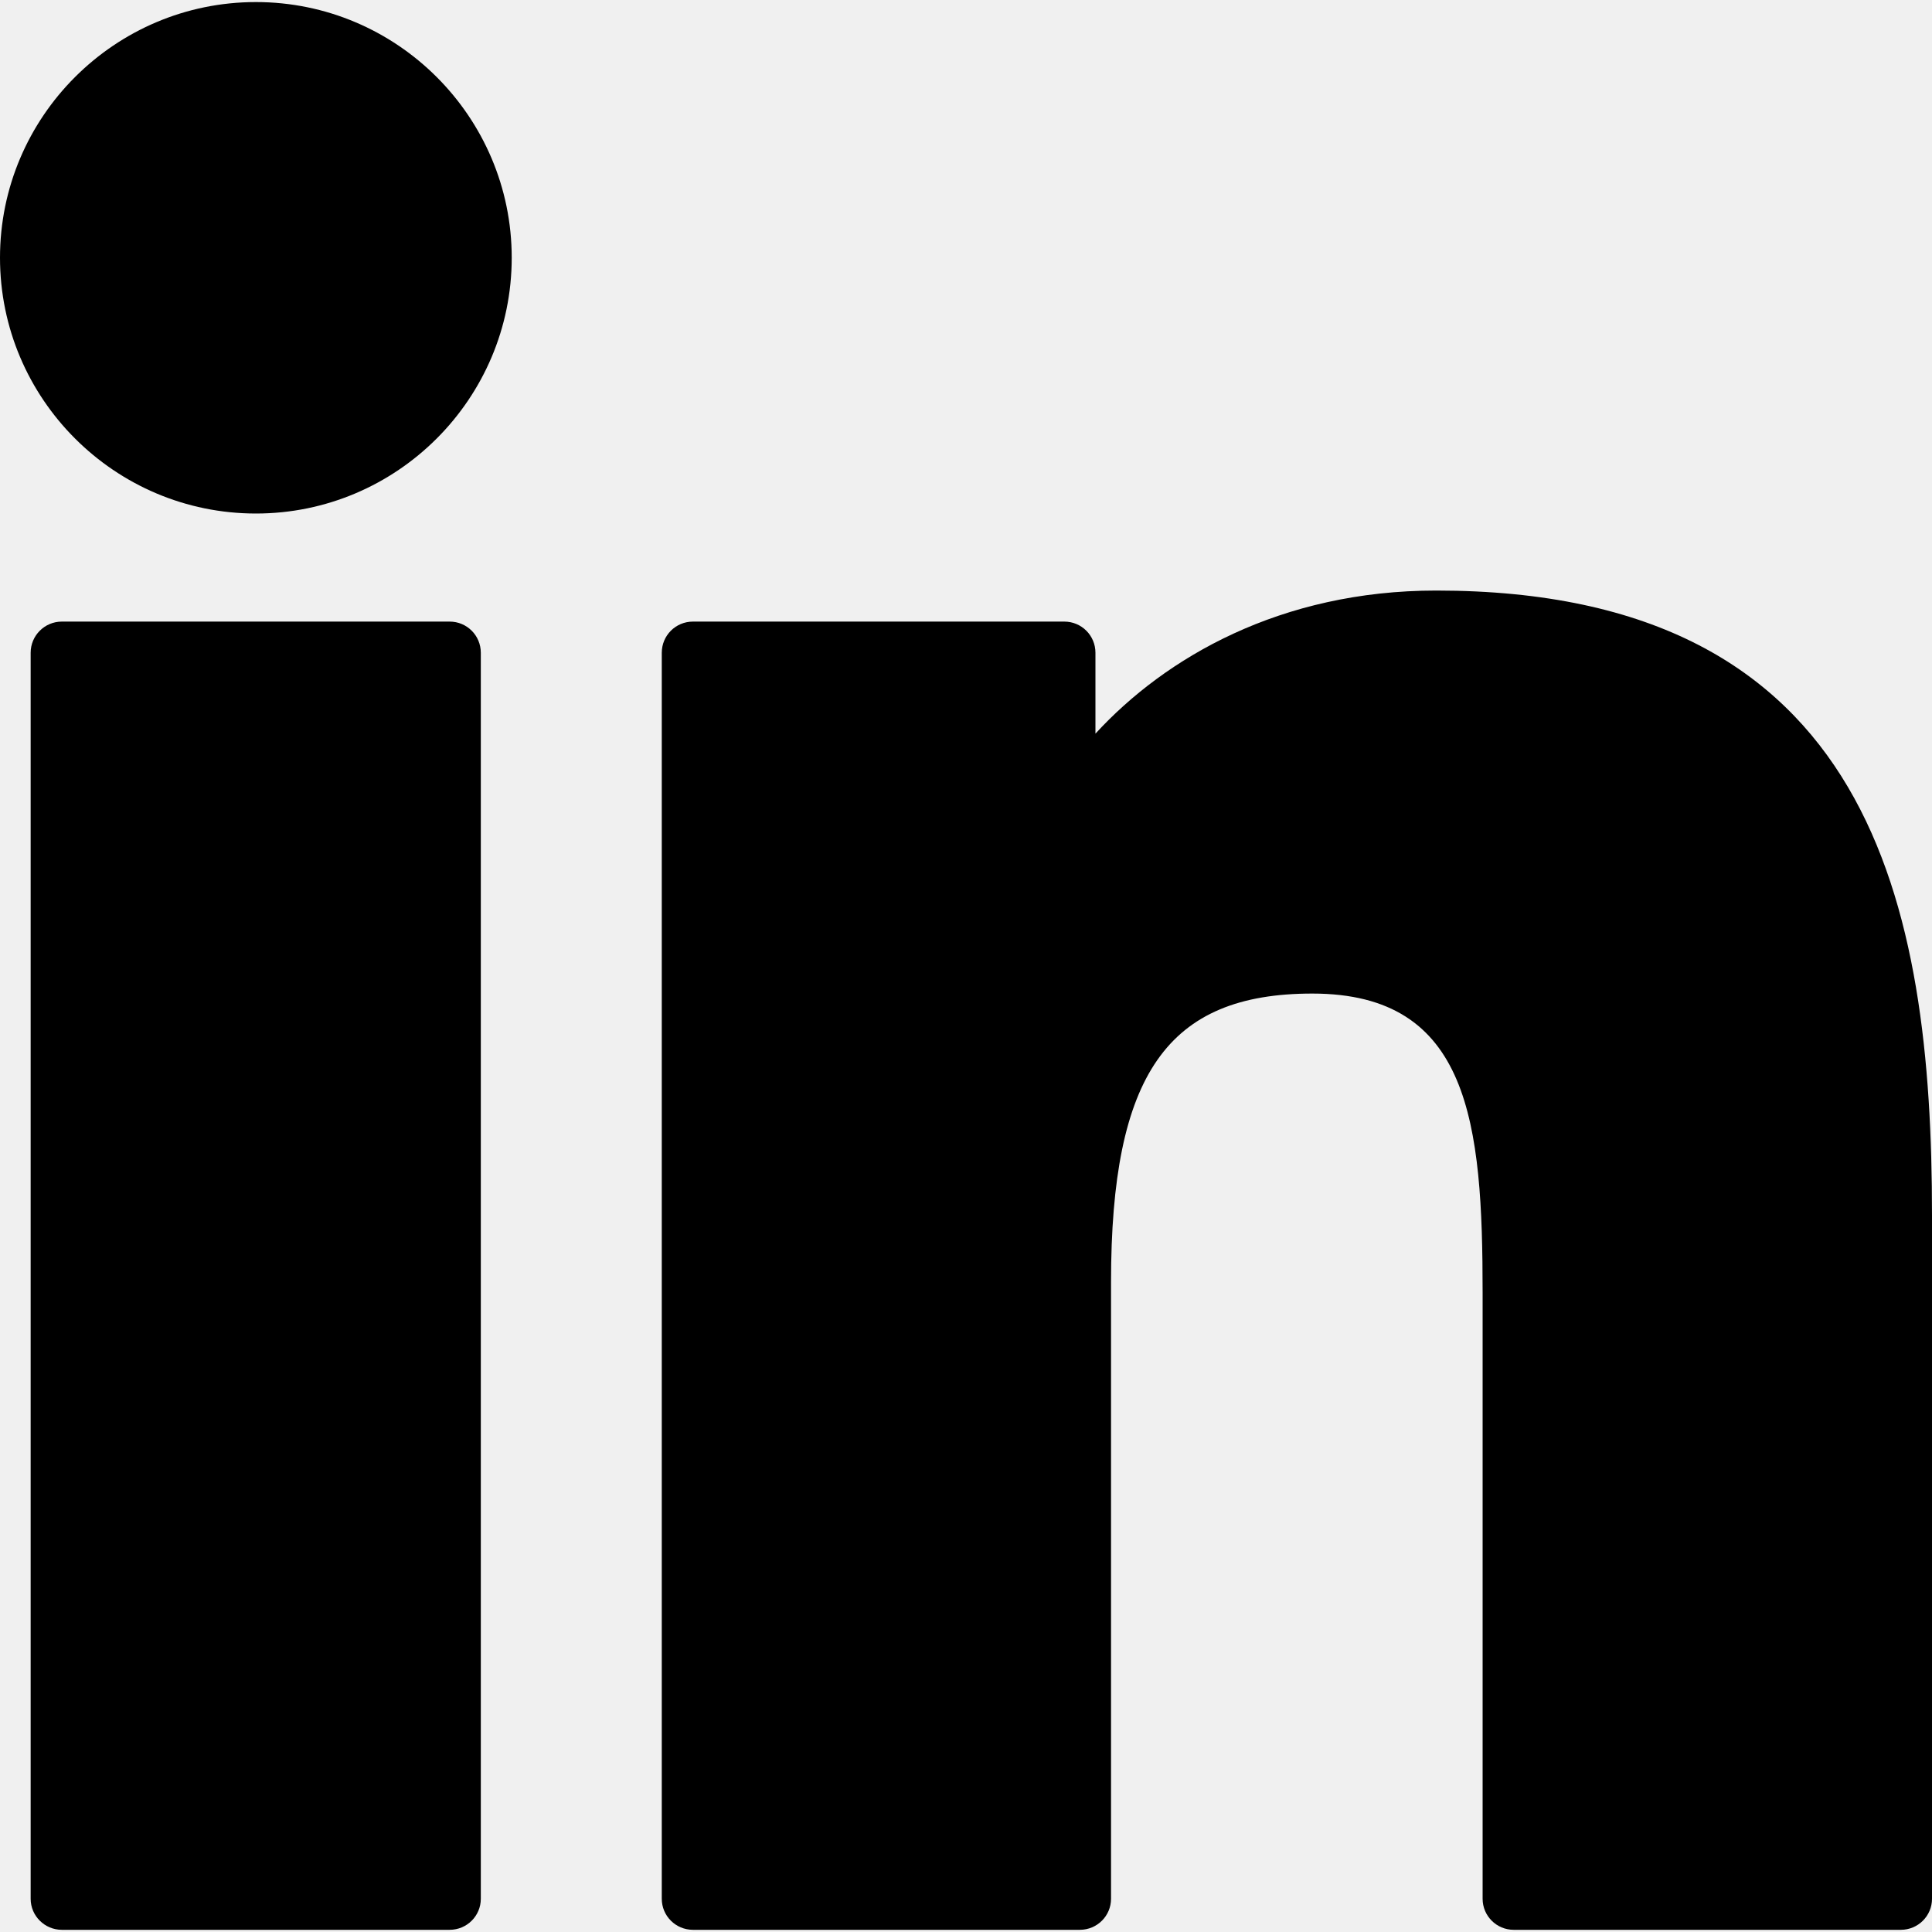
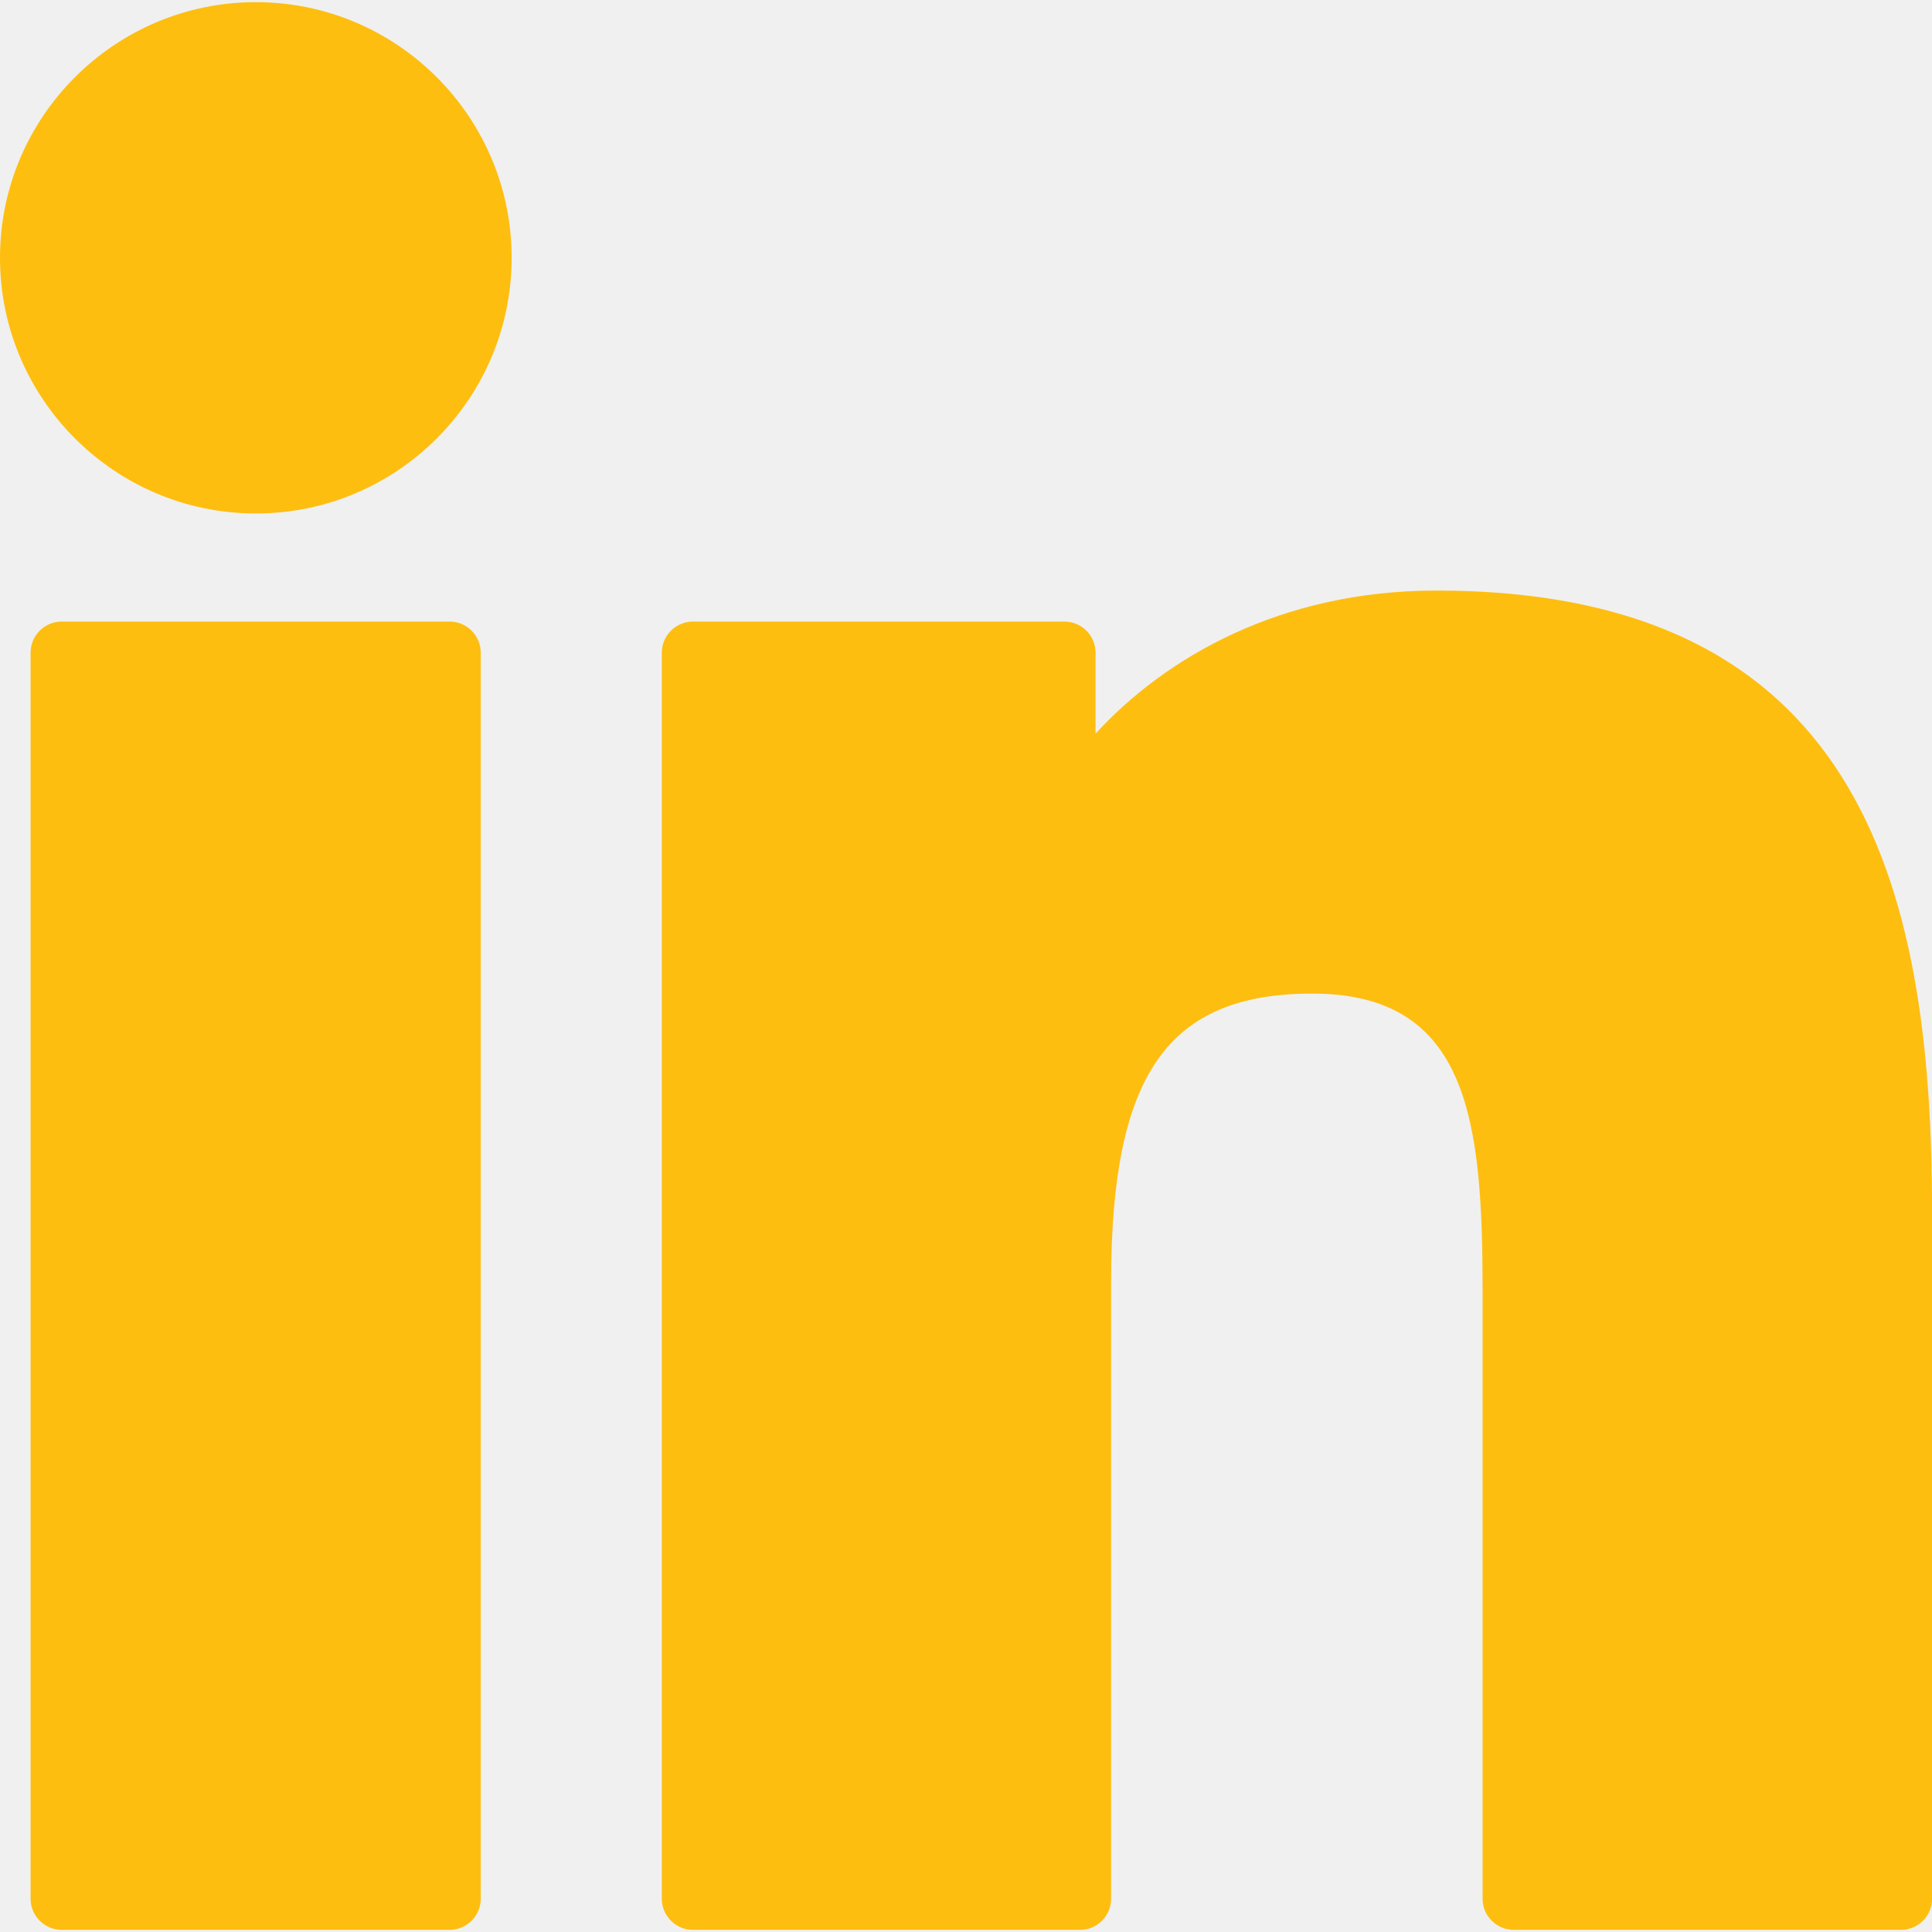
- <svg xmlns="http://www.w3.org/2000/svg" width="15" height="15" viewBox="0 0 15 15" fill="none">
-   <g clip-path="url(#clip0_11739_414)">
-     <path d="M3.491 4.826H0.48C0.347 4.826 0.238 4.934 0.238 5.068V14.742C0.238 14.875 0.347 14.983 0.48 14.983H3.491C3.625 14.983 3.733 14.875 3.733 14.742V5.068C3.733 4.934 3.625 4.826 3.491 4.826Z" fill="black" />
-     <path d="M1.987 0.016C0.891 0.016 0 0.907 0 2.001C0 3.096 0.891 3.987 1.987 3.987C3.082 3.987 3.973 3.096 3.973 2.001C3.973 0.907 3.082 0.016 1.987 0.016Z" fill="black" />
-     <path d="M11.151 4.585C9.942 4.585 9.048 5.105 8.505 5.696V5.068C8.505 4.934 8.397 4.826 8.263 4.826H5.38C5.246 4.826 5.138 4.934 5.138 5.068V14.742C5.138 14.875 5.246 14.983 5.38 14.983H8.384C8.518 14.983 8.626 14.875 8.626 14.742V9.955C8.626 8.342 9.064 7.714 10.189 7.714C11.413 7.714 11.511 8.721 11.511 10.038V14.742C11.511 14.875 11.619 14.983 11.752 14.983H14.758C14.892 14.983 15 14.875 15 14.742V9.435C15 7.037 14.543 4.585 11.151 4.585Z" fill="black" />
+ <svg xmlns="http://www.w3.org/2000/svg" width="18" height="18" viewBox="0 0 18 18" fill="none">
+   <g clip-path="url(#clip0_10115_2478)">
+     <path d="M4.189 5.791H0.575C0.415 5.791 0.285 5.921 0.285 6.081V17.69C0.285 17.85 0.415 17.98 0.575 17.98H4.189C4.349 17.98 4.479 17.85 4.479 17.69V6.081C4.479 5.921 4.349 5.791 4.189 5.791Z" fill="#FEBE10" />
+     <path d="M2.384 0.02C1.07 0.02 0 1.088 0 2.402C0 3.716 1.07 4.784 2.384 4.784C3.698 4.784 4.767 3.716 4.767 2.402C4.767 1.088 3.698 0.02 2.384 0.02Z" fill="#FEBE10" />
+     <path d="M13.382 5.502C11.931 5.502 10.858 6.126 10.207 6.835V6.081C10.207 5.921 10.077 5.791 9.917 5.791H6.456C6.296 5.791 6.166 5.921 6.166 6.081V17.69C6.166 17.85 6.296 17.98 6.456 17.98H10.062C10.222 17.98 10.352 17.85 10.352 17.69V11.946C10.352 10.011 10.878 9.257 12.227 9.257C13.697 9.257 13.813 10.465 13.813 12.046V17.69C13.813 17.85 13.943 17.98 14.104 17.98H17.711C17.871 17.98 18.001 17.85 18.001 17.69V11.322C18.001 8.444 17.452 5.502 13.382 5.502Z" fill="#FEBE10" />
  </g>
  <defs>
-     <clipPath id="clip0_11739_414">
-       <rect width="15" height="15" fill="white" />
+     <clipPath id="clip0_10115_2478">
+       <rect width="18" height="18" fill="white" />
    </clipPath>
  </defs>
</svg>
